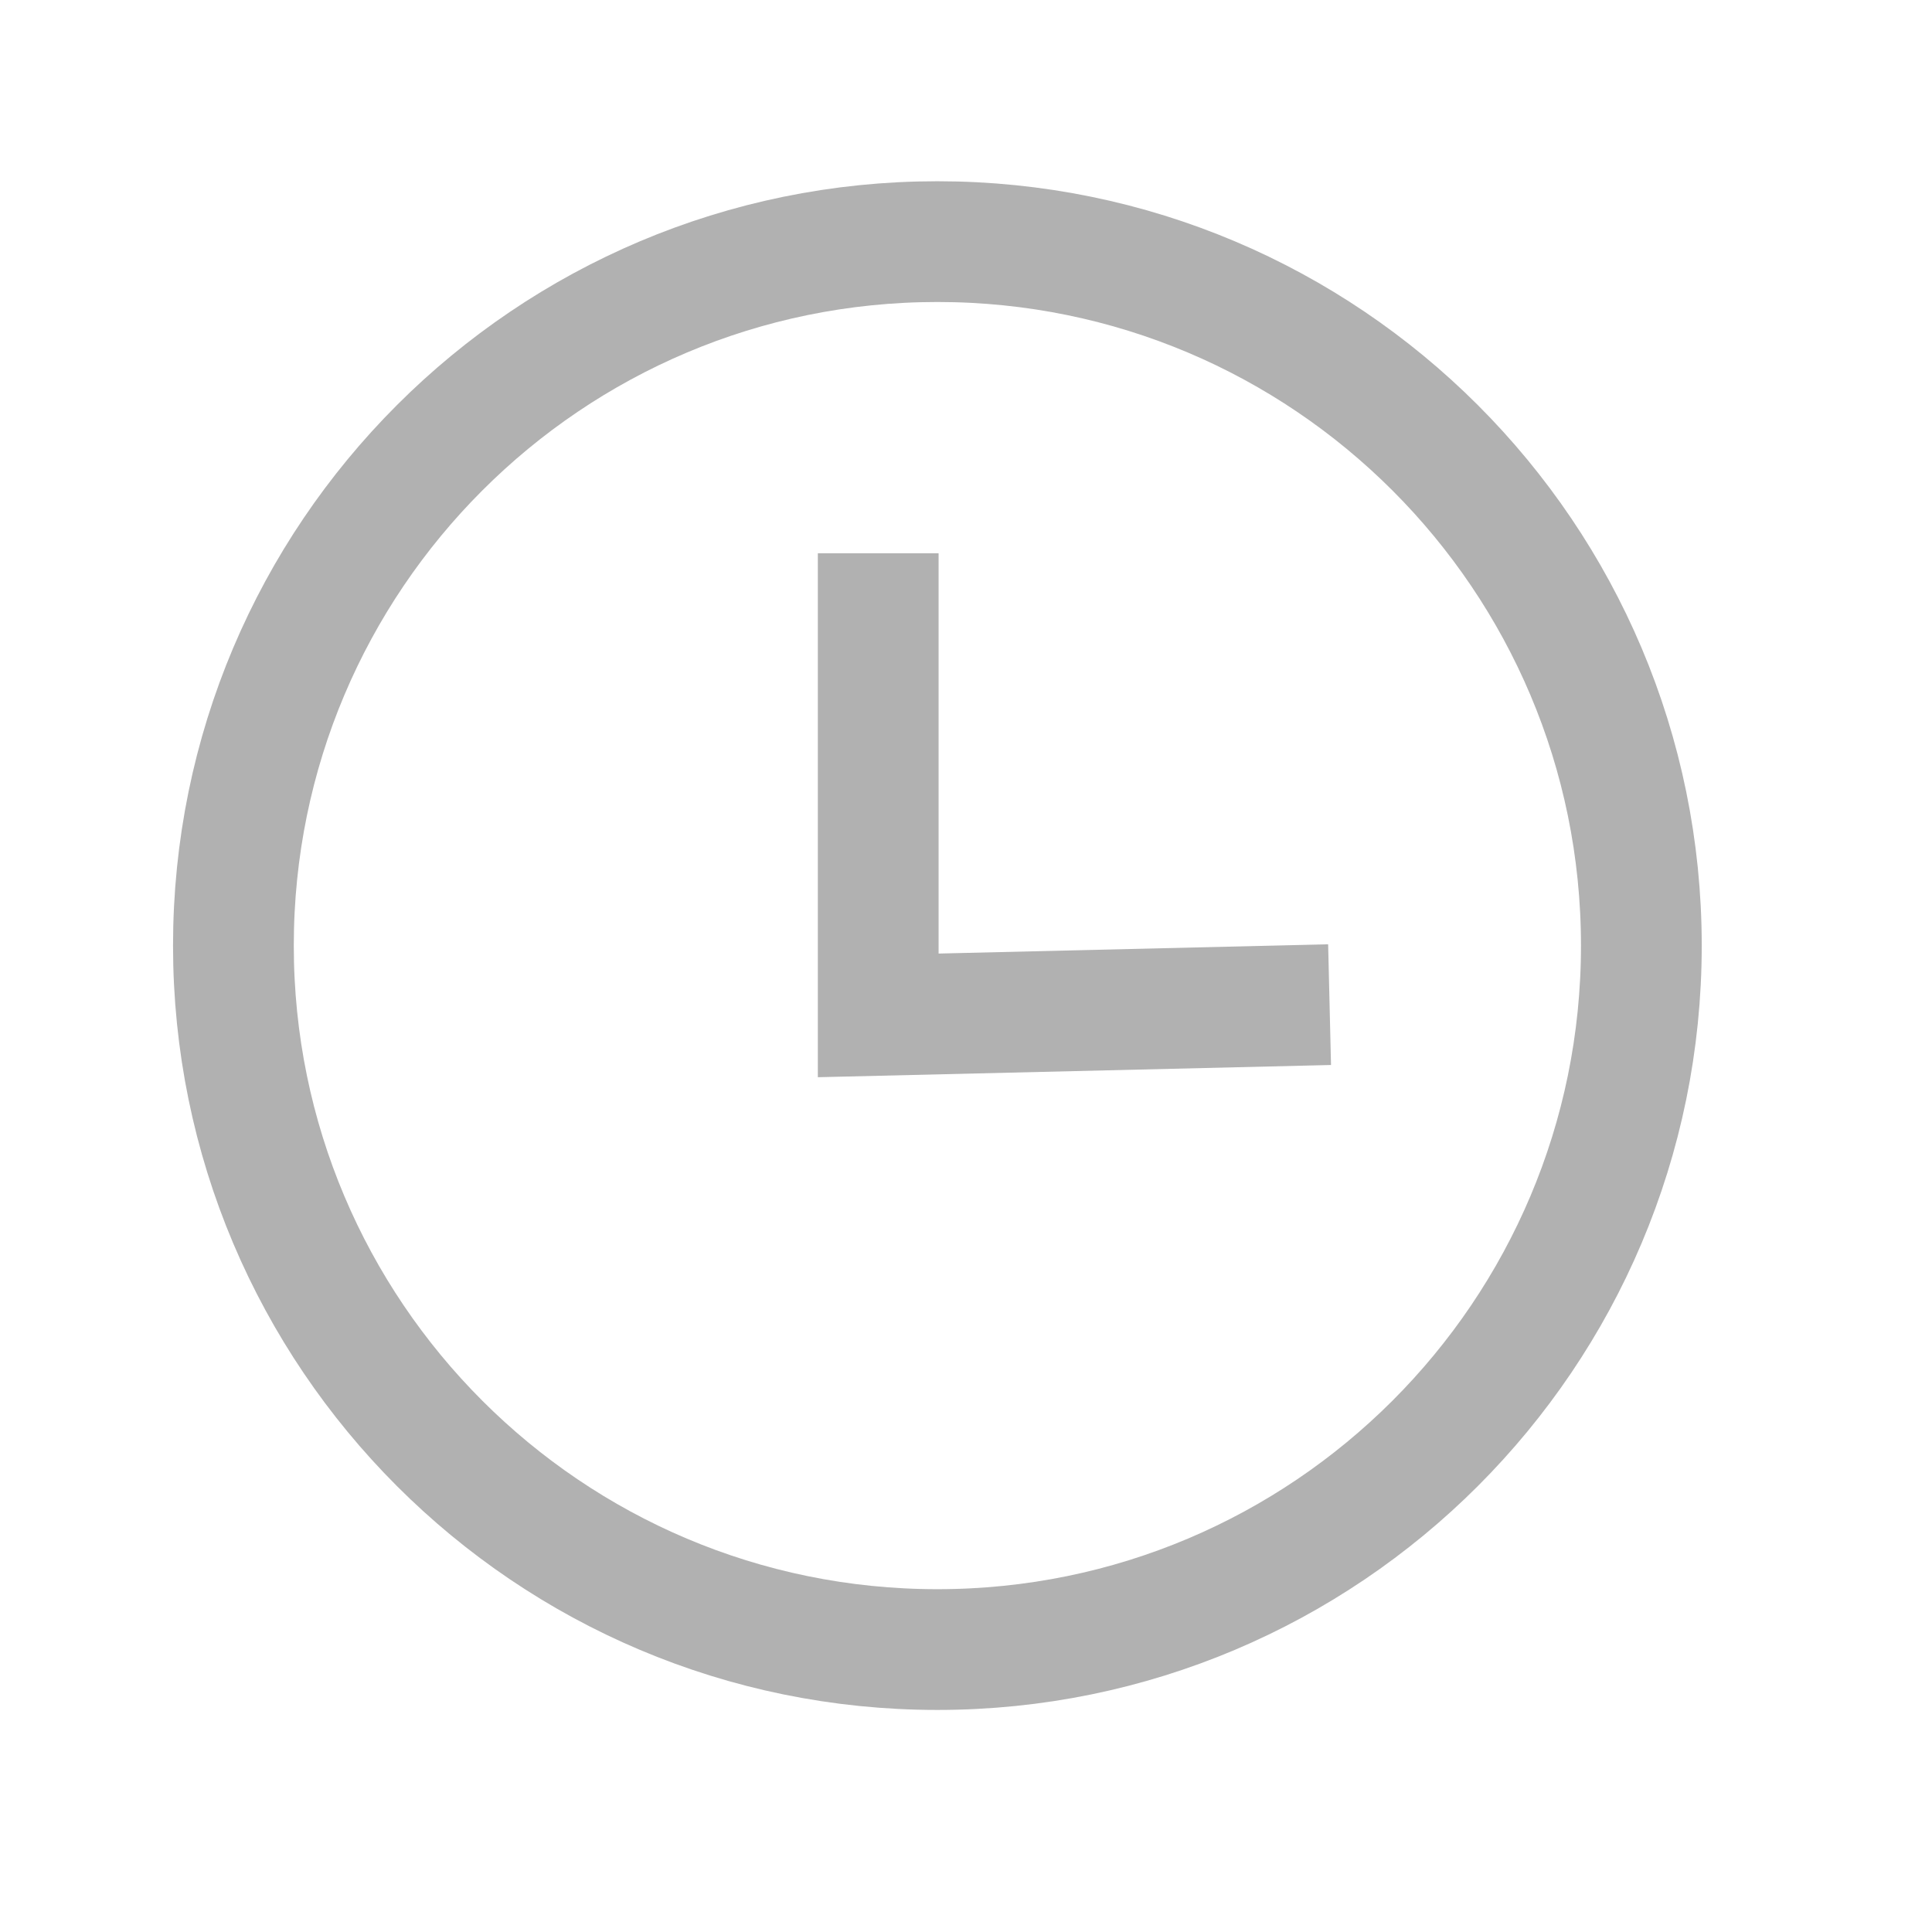
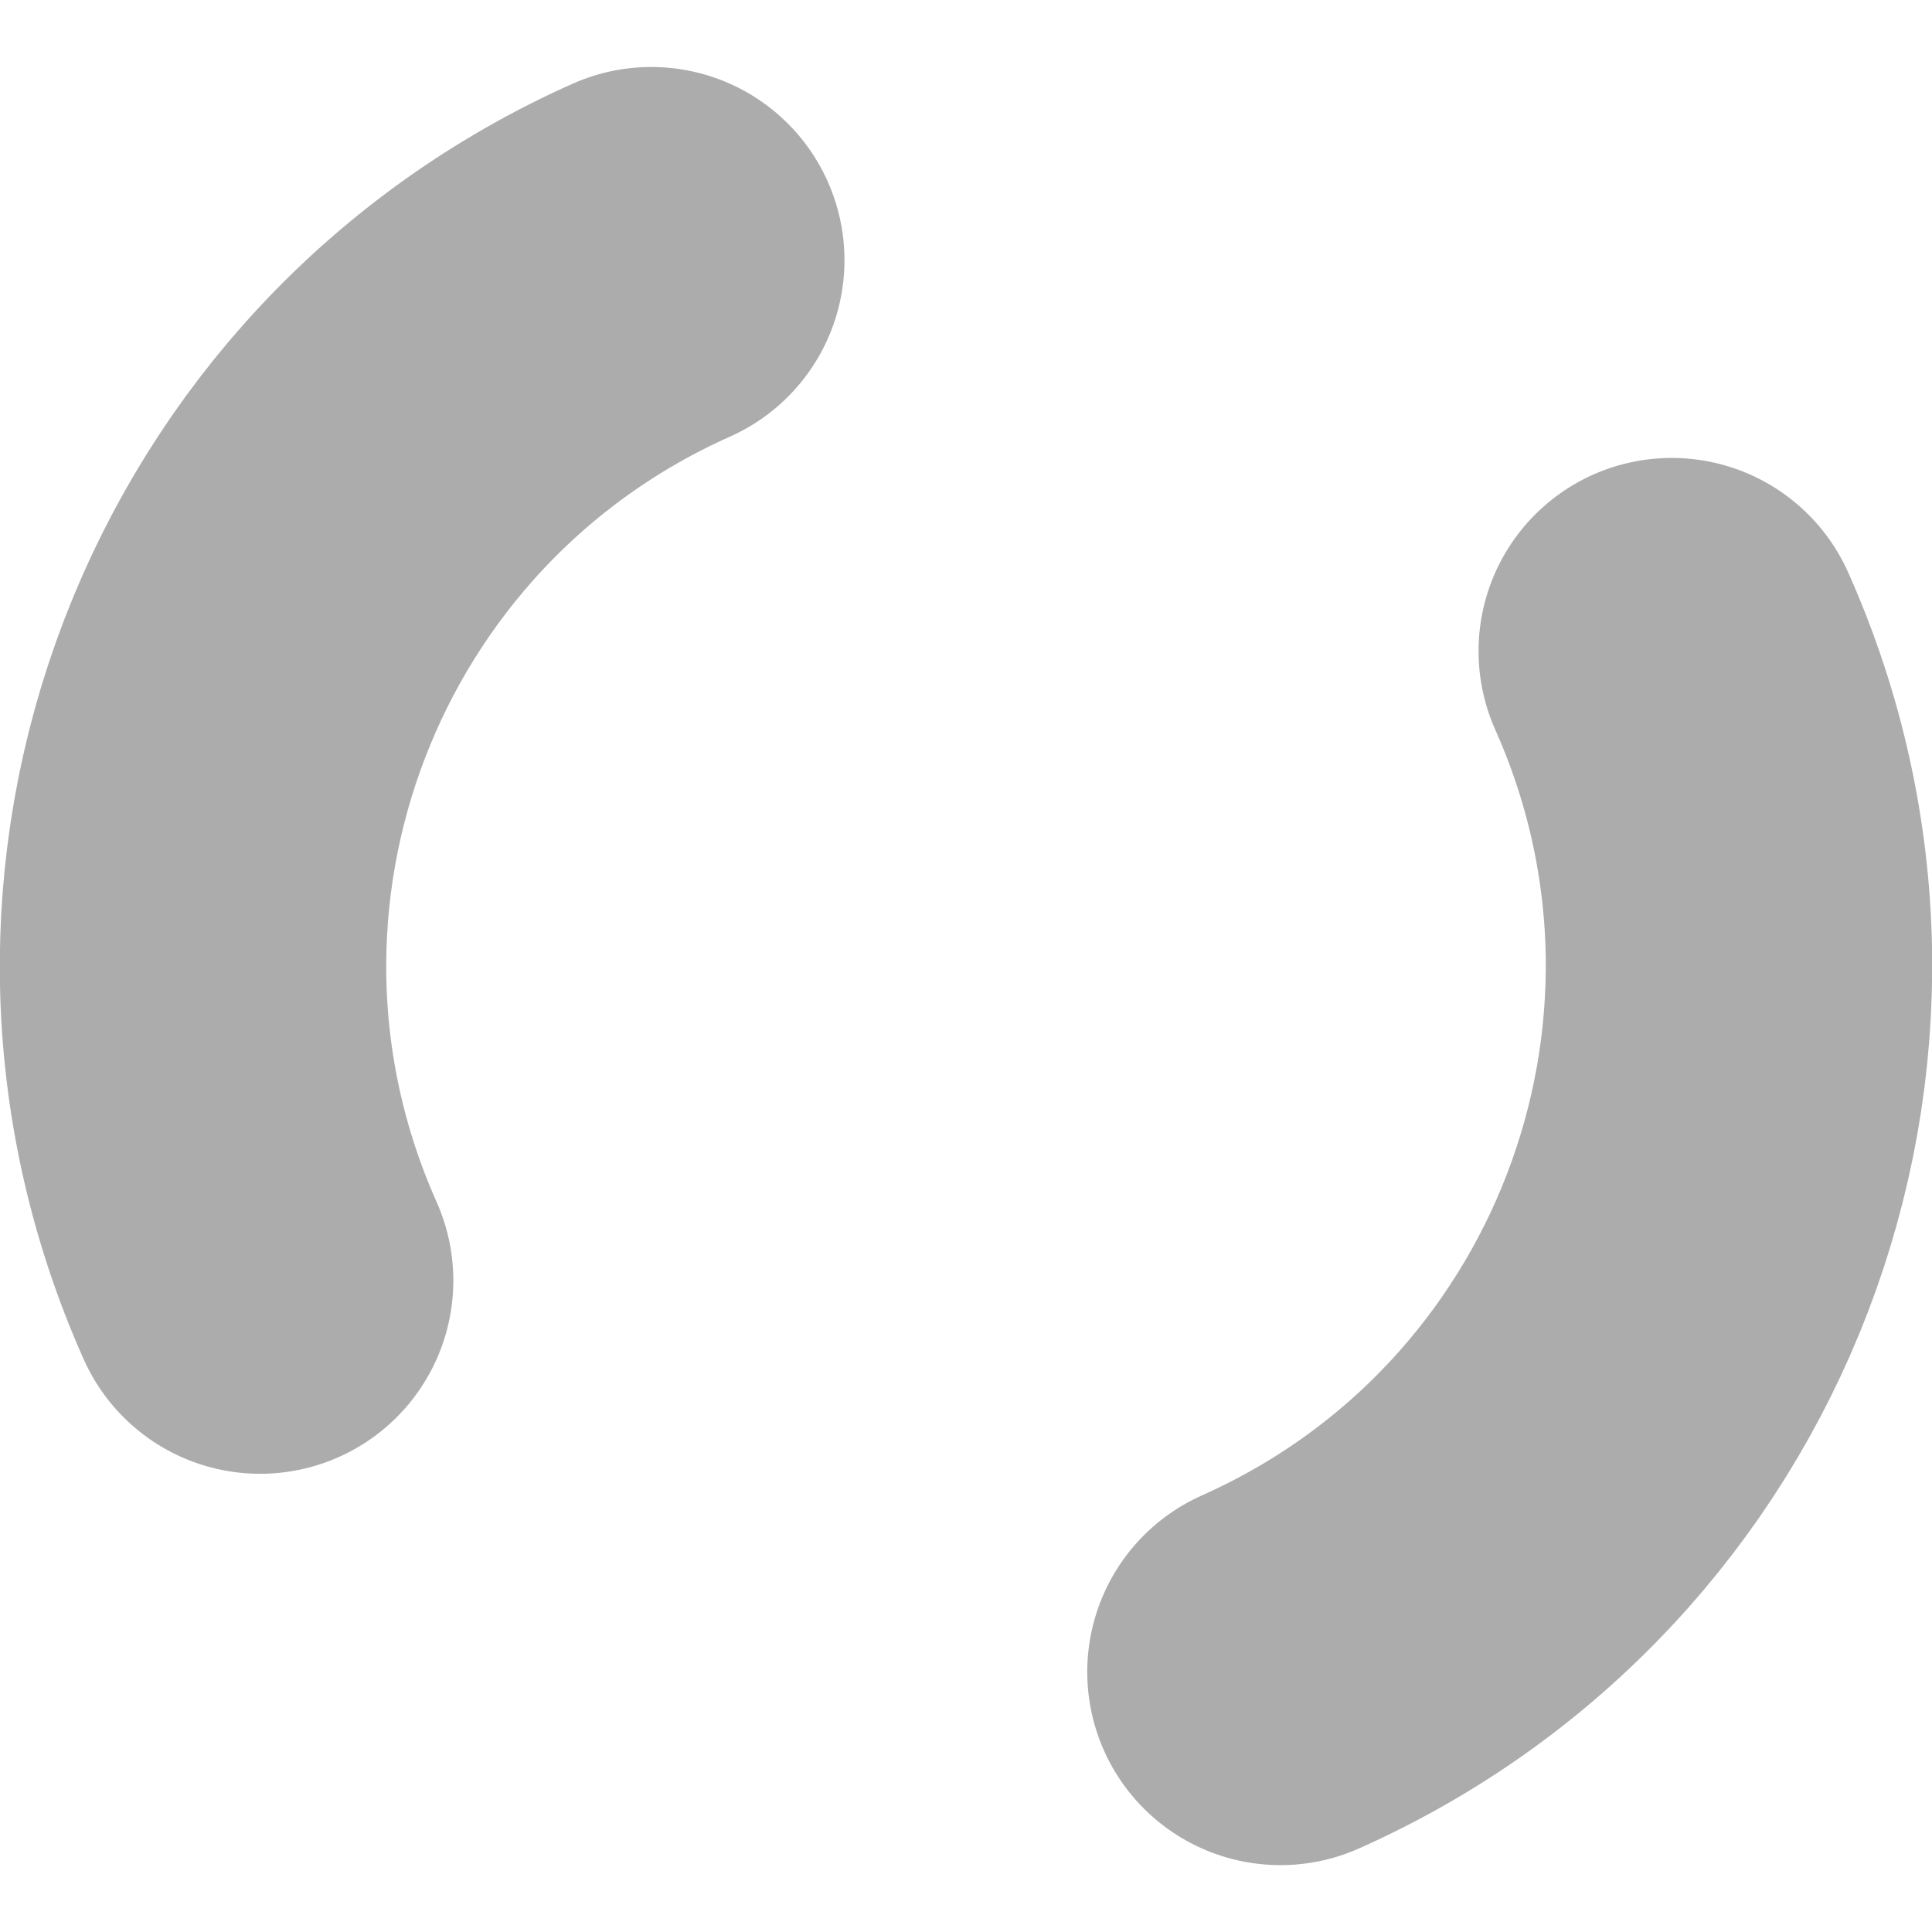
- <svg xmlns="http://www.w3.org/2000/svg" width="16" height="16" id="svg2" version="1.1">
-   <defs id="defs12" />
-   <style type="text/css" id="style4">.icon-canvas-transparent{opacity:0;fill:#F6F6F6;} .icon-vs-out{opacity:0;fill:#F6F6F6;} .icon-vs-fg{opacity:0;fill:#F0EFF1;} .icon-folder{fill:#C5C5C5;}</style>
-   <path class="icon-canvas-transparent" d="M16 16h-16v-16h16v16z" id="canvas" />
-   <circle style="fill:none;fill-opacity:1;stroke:#b1b1b1;stroke-width:1;stroke-linecap:round;stroke-linejoin:round;stroke-miterlimit:4;stroke-dasharray:none;stroke-dashoffset:0;stroke-opacity:1" id="path4137" cx="7.763" cy="7.831" r="5.83" />
-   <path style="fill:none;fill-rule:evenodd;stroke:#b1b1b1;stroke-width:1px;stroke-linecap:butt;stroke-linejoin:miter;stroke-opacity:1" d="m 7.273,4.582 0,0 c 0,0 0,0 0,3.827 3.738,-0.089 3.738,-0.089 3.738,-0.089" id="path4139" />
+ <svg xmlns="http://www.w3.org/2000/svg" width="16px" height="16px" viewBox="0 0 100 100" preserveAspectRatio="xMidYMid" class="lds-dual-ring" style="background: none;">
+   <circle cx="50" cy="50" ng-attr-r="{{config.radius}}" ng-attr-stroke-width="{{config.width}}" ng-attr-stroke="{{config.stroke}}" ng-attr-stroke-dasharray="{{config.dasharray}}" fill="none" stroke-linecap="round" r="40" stroke-width="20" stroke="#acacac" stroke-dasharray="62.832 62.832" transform="rotate(336 50 50)">
+     <animateTransform attributeName="transform" type="rotate" calcMode="linear" values="0 50 50;360 50 50" keyTimes="0;1" dur="1s" begin="0s" repeatCount="indefinite" />
+   </circle>
</svg>
